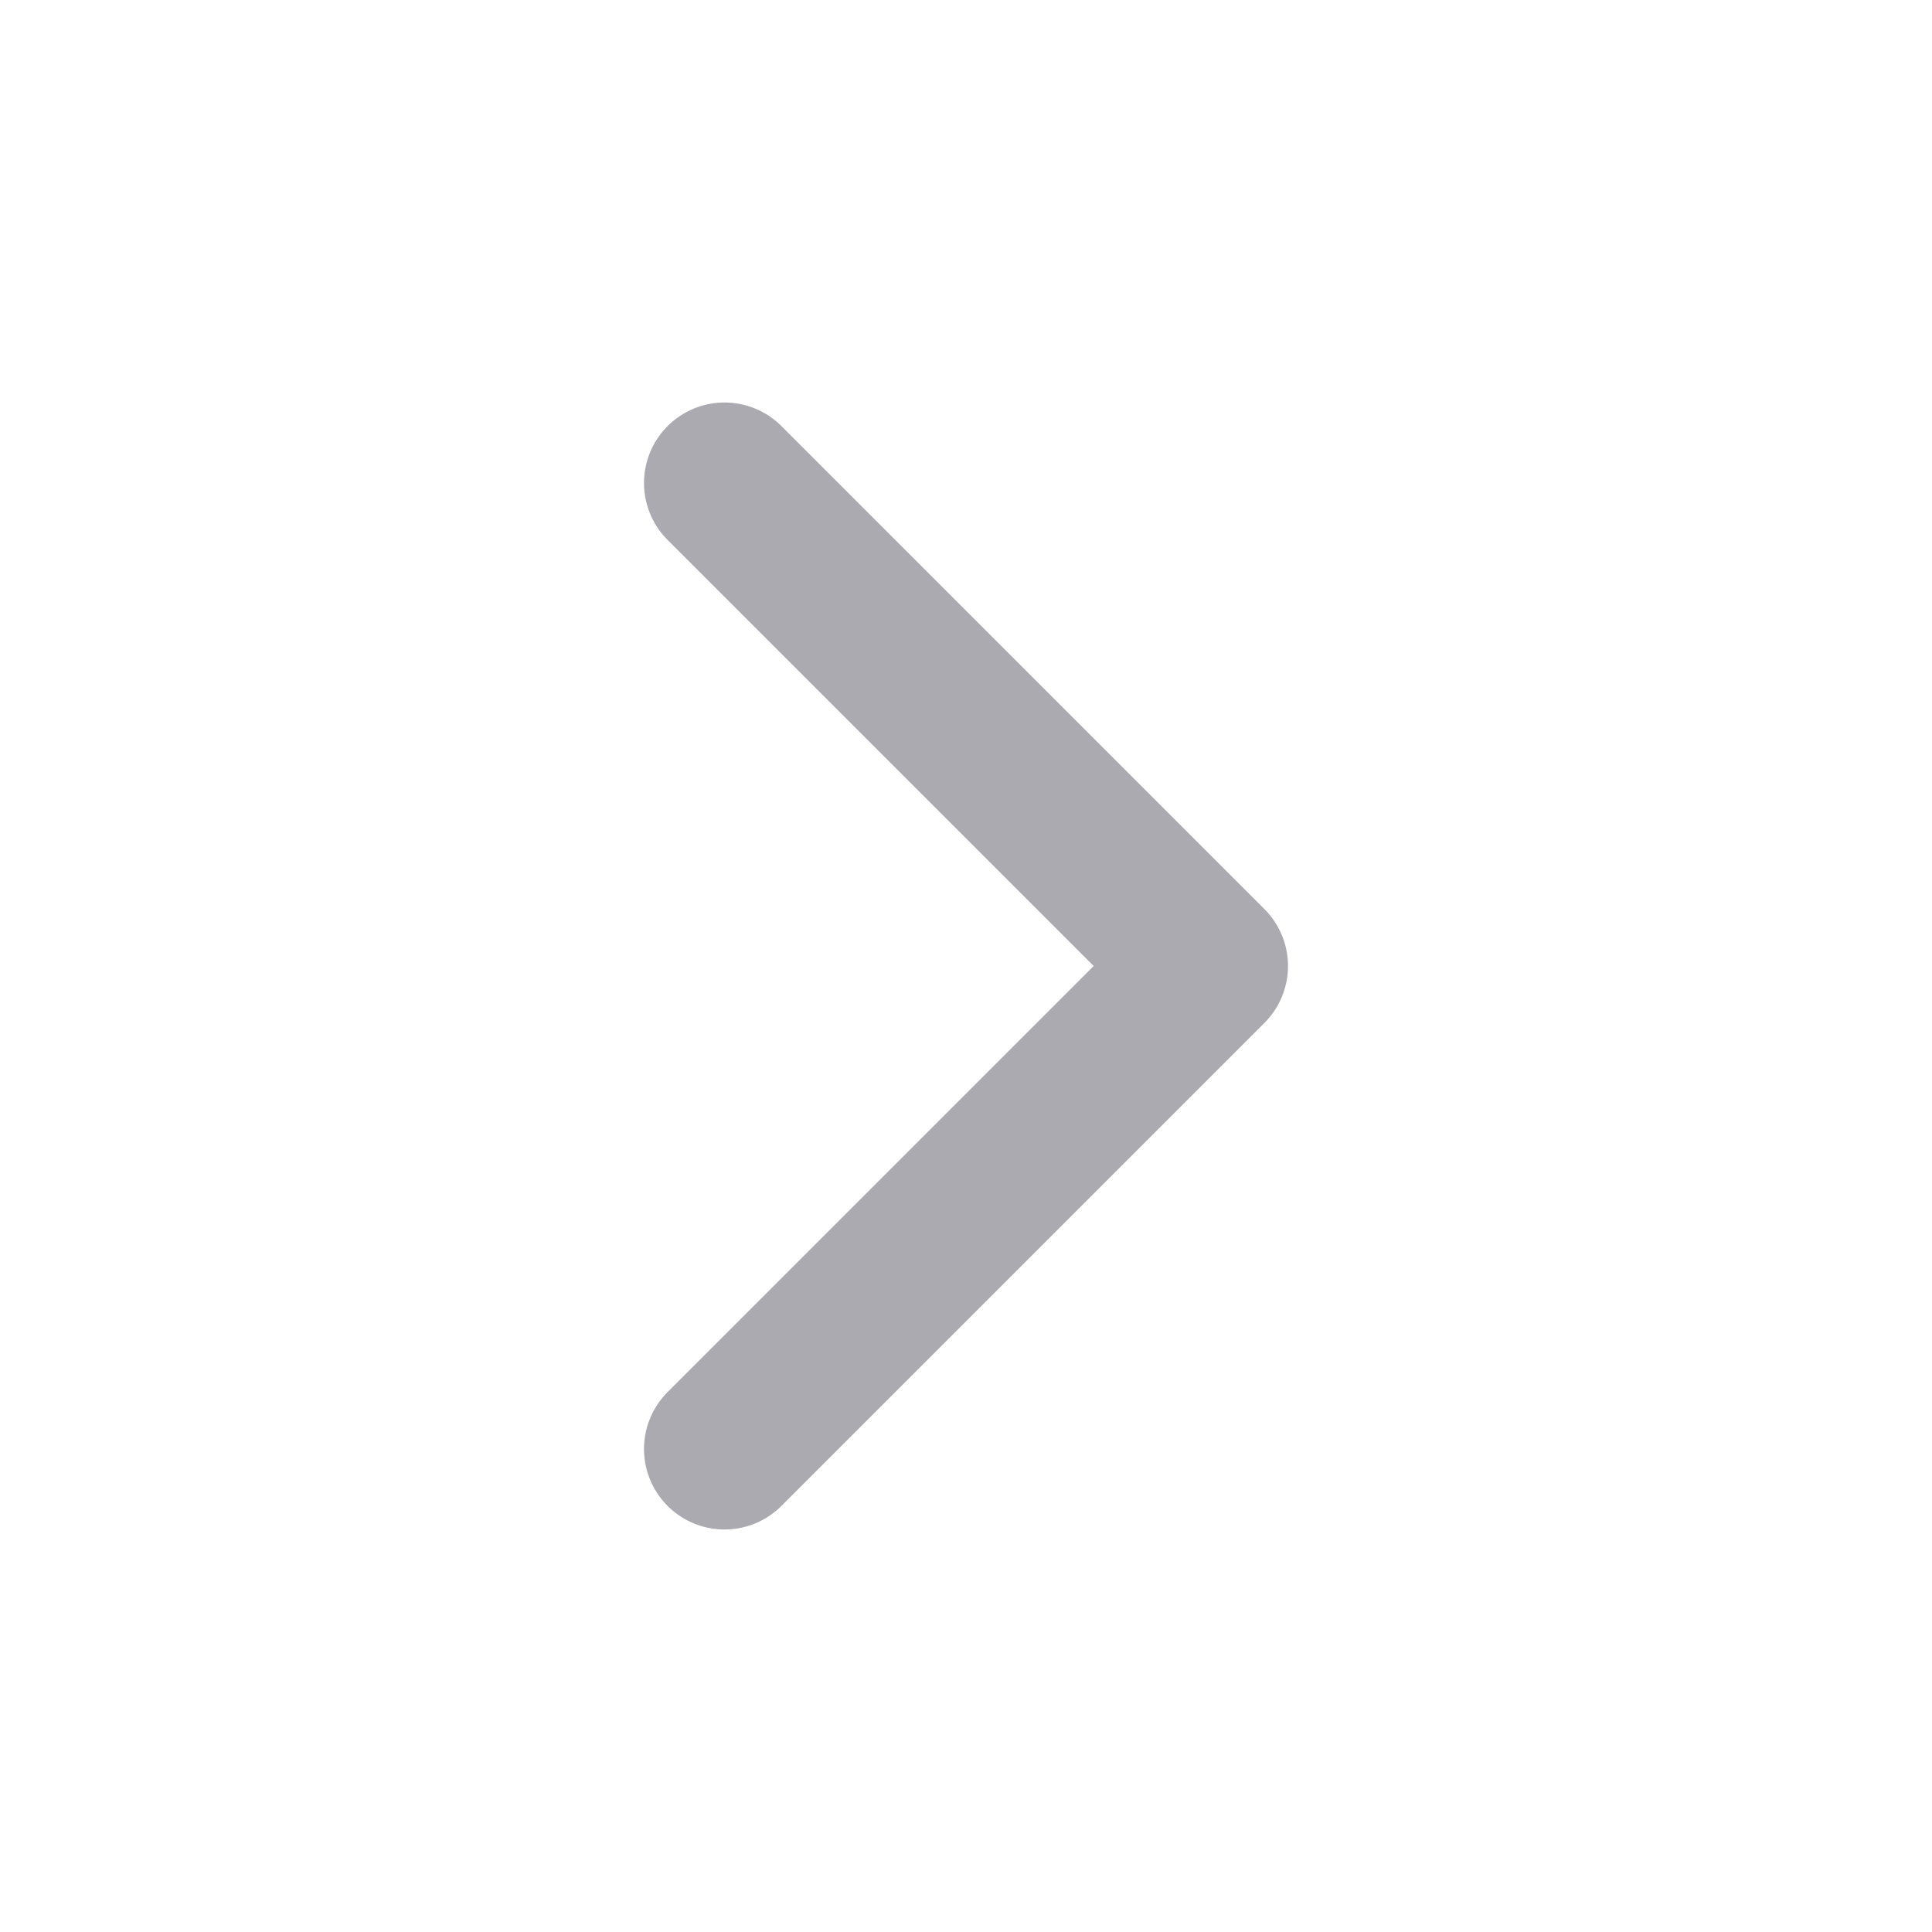
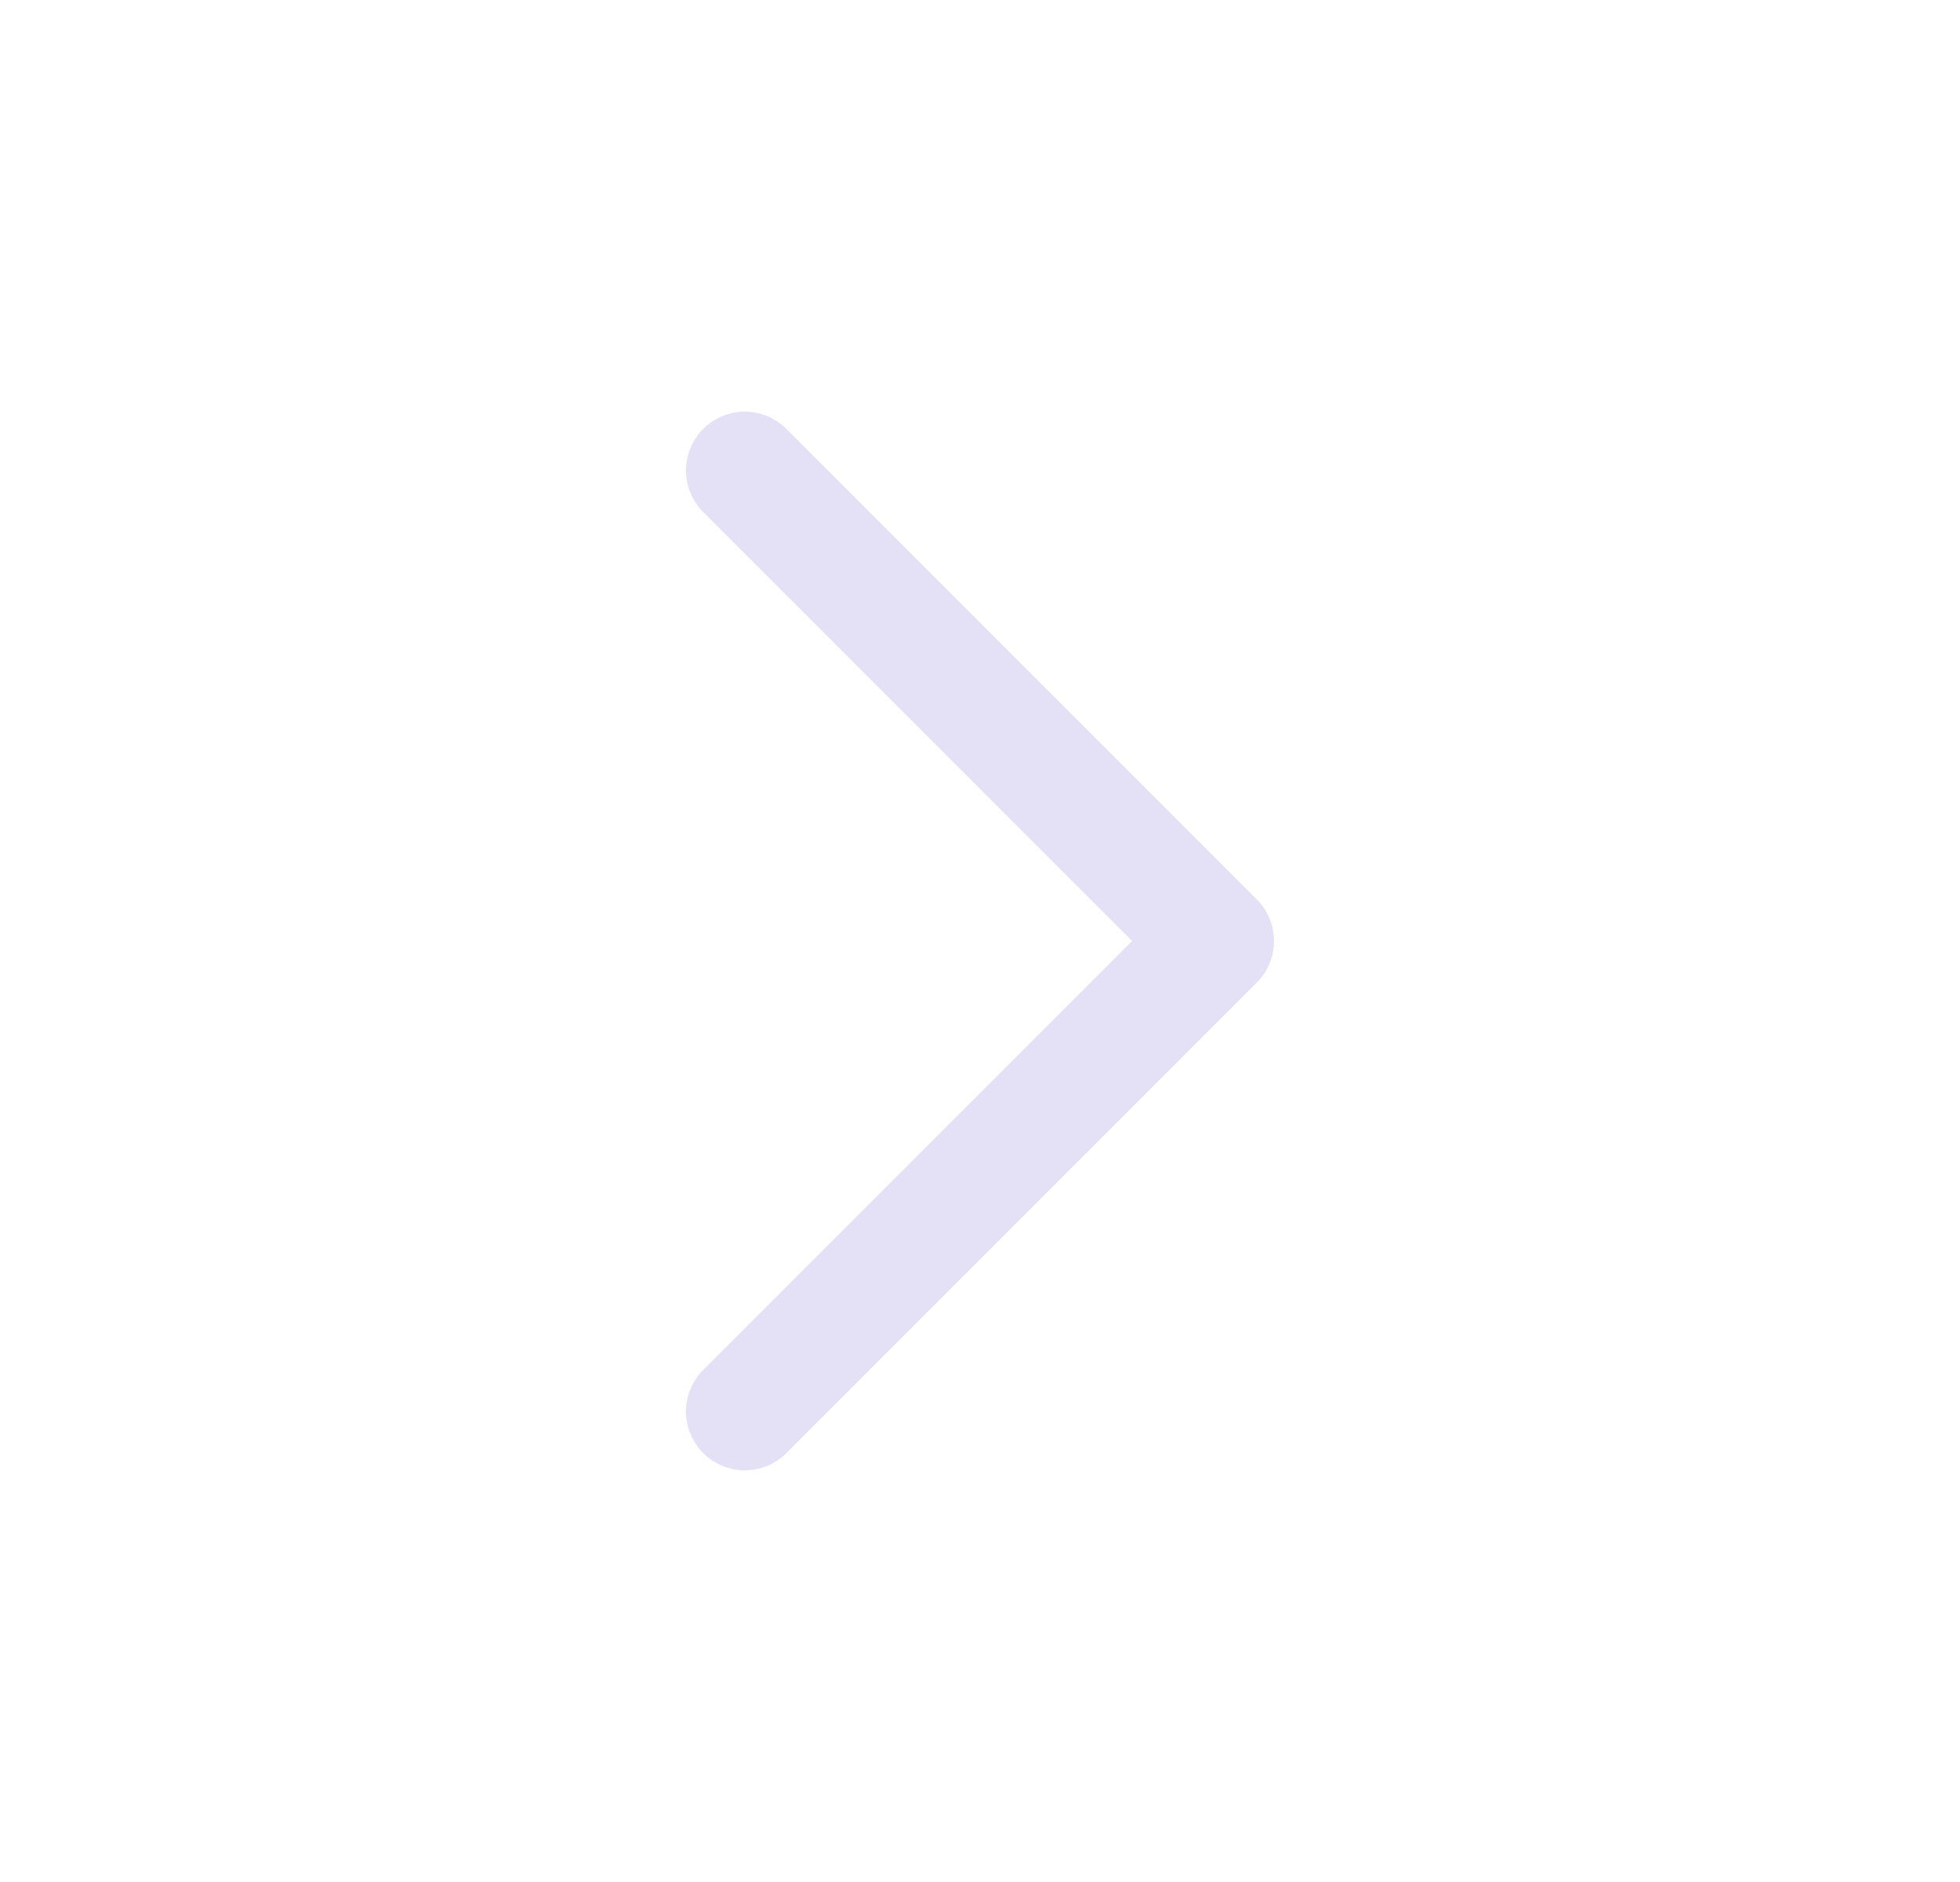
- <svg xmlns="http://www.w3.org/2000/svg" width="18" height="18" viewBox="0 0 18 18" fill="none">
-   <g id="chevron-right">
-     <path id="Path" d="M6.75 4.5L11.25 9L6.75 13.5" stroke="#2F2B3D" stroke-opacity="0.4" stroke-width="1.5" stroke-linecap="round" stroke-linejoin="round" />
-   </g>
+ <svg xmlns="http://www.w3.org/2000/svg" width="25" height="24" viewBox="0 0 25 24" fill="none">
+   <path d="M9.5 6L15.5 12L9.5 18" stroke="#E1DEF5" stroke-opacity="0.9" stroke-width="1.5" stroke-linecap="round" stroke-linejoin="round" />
</svg>
